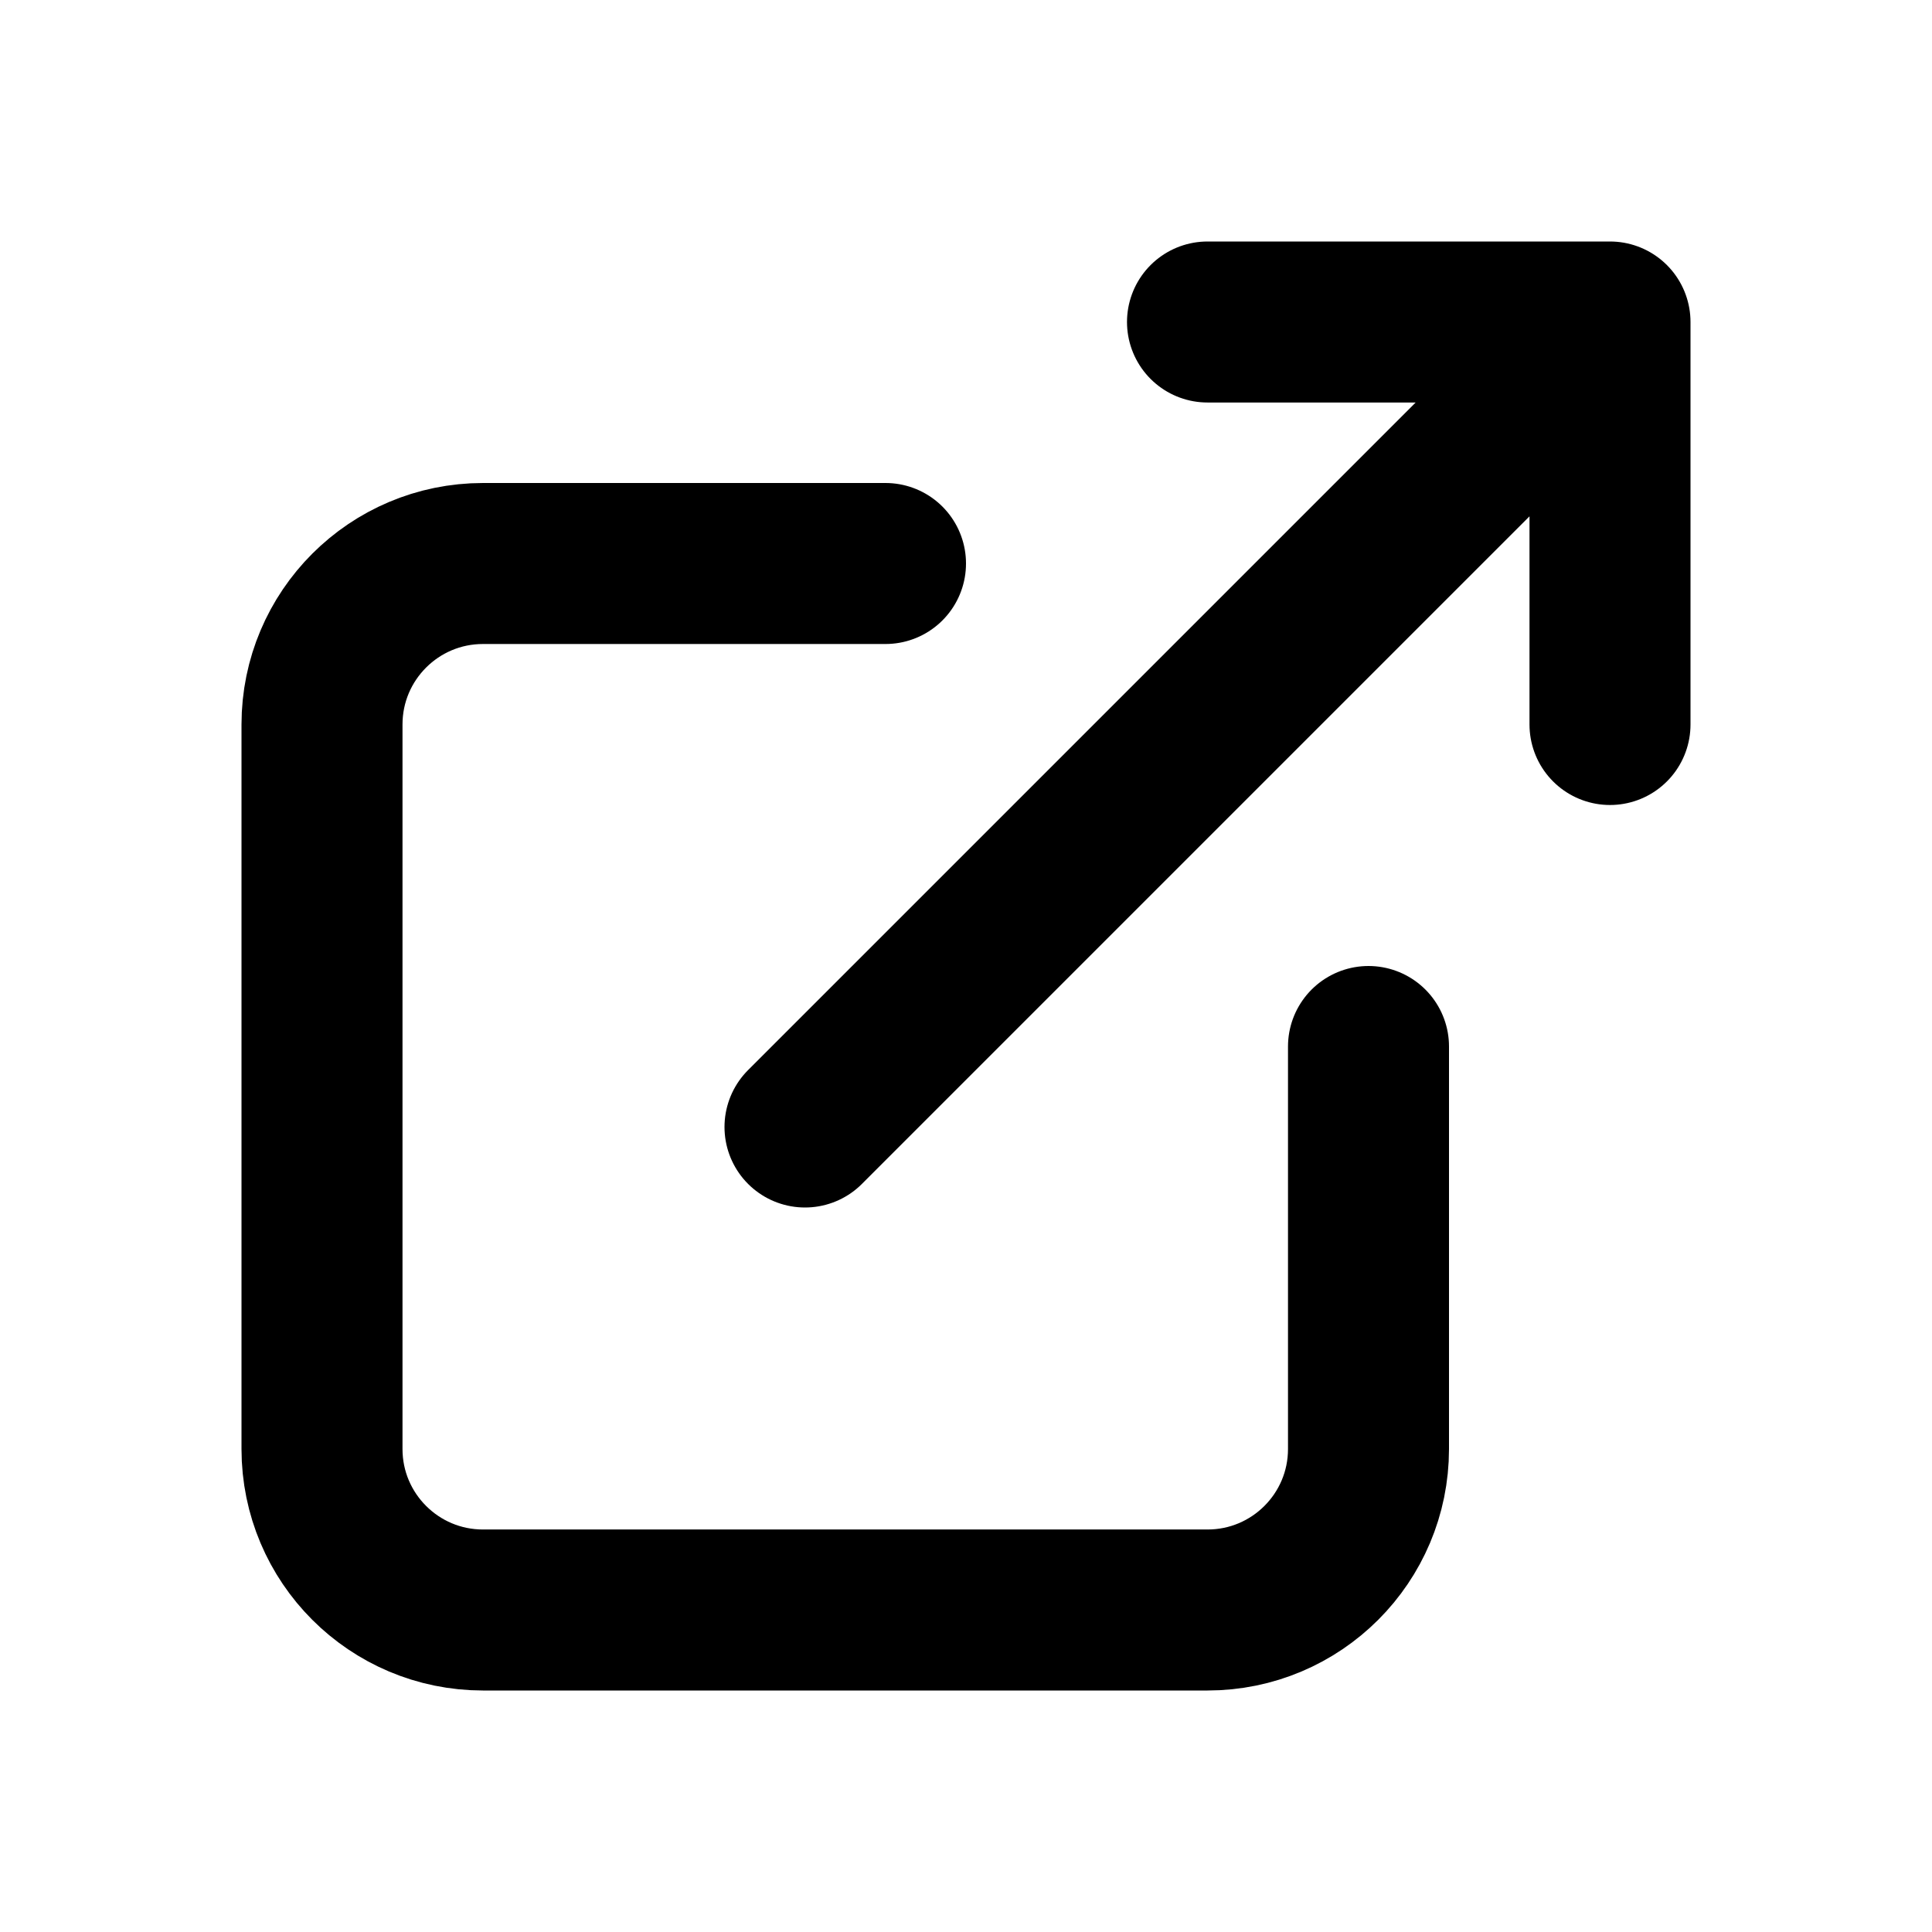
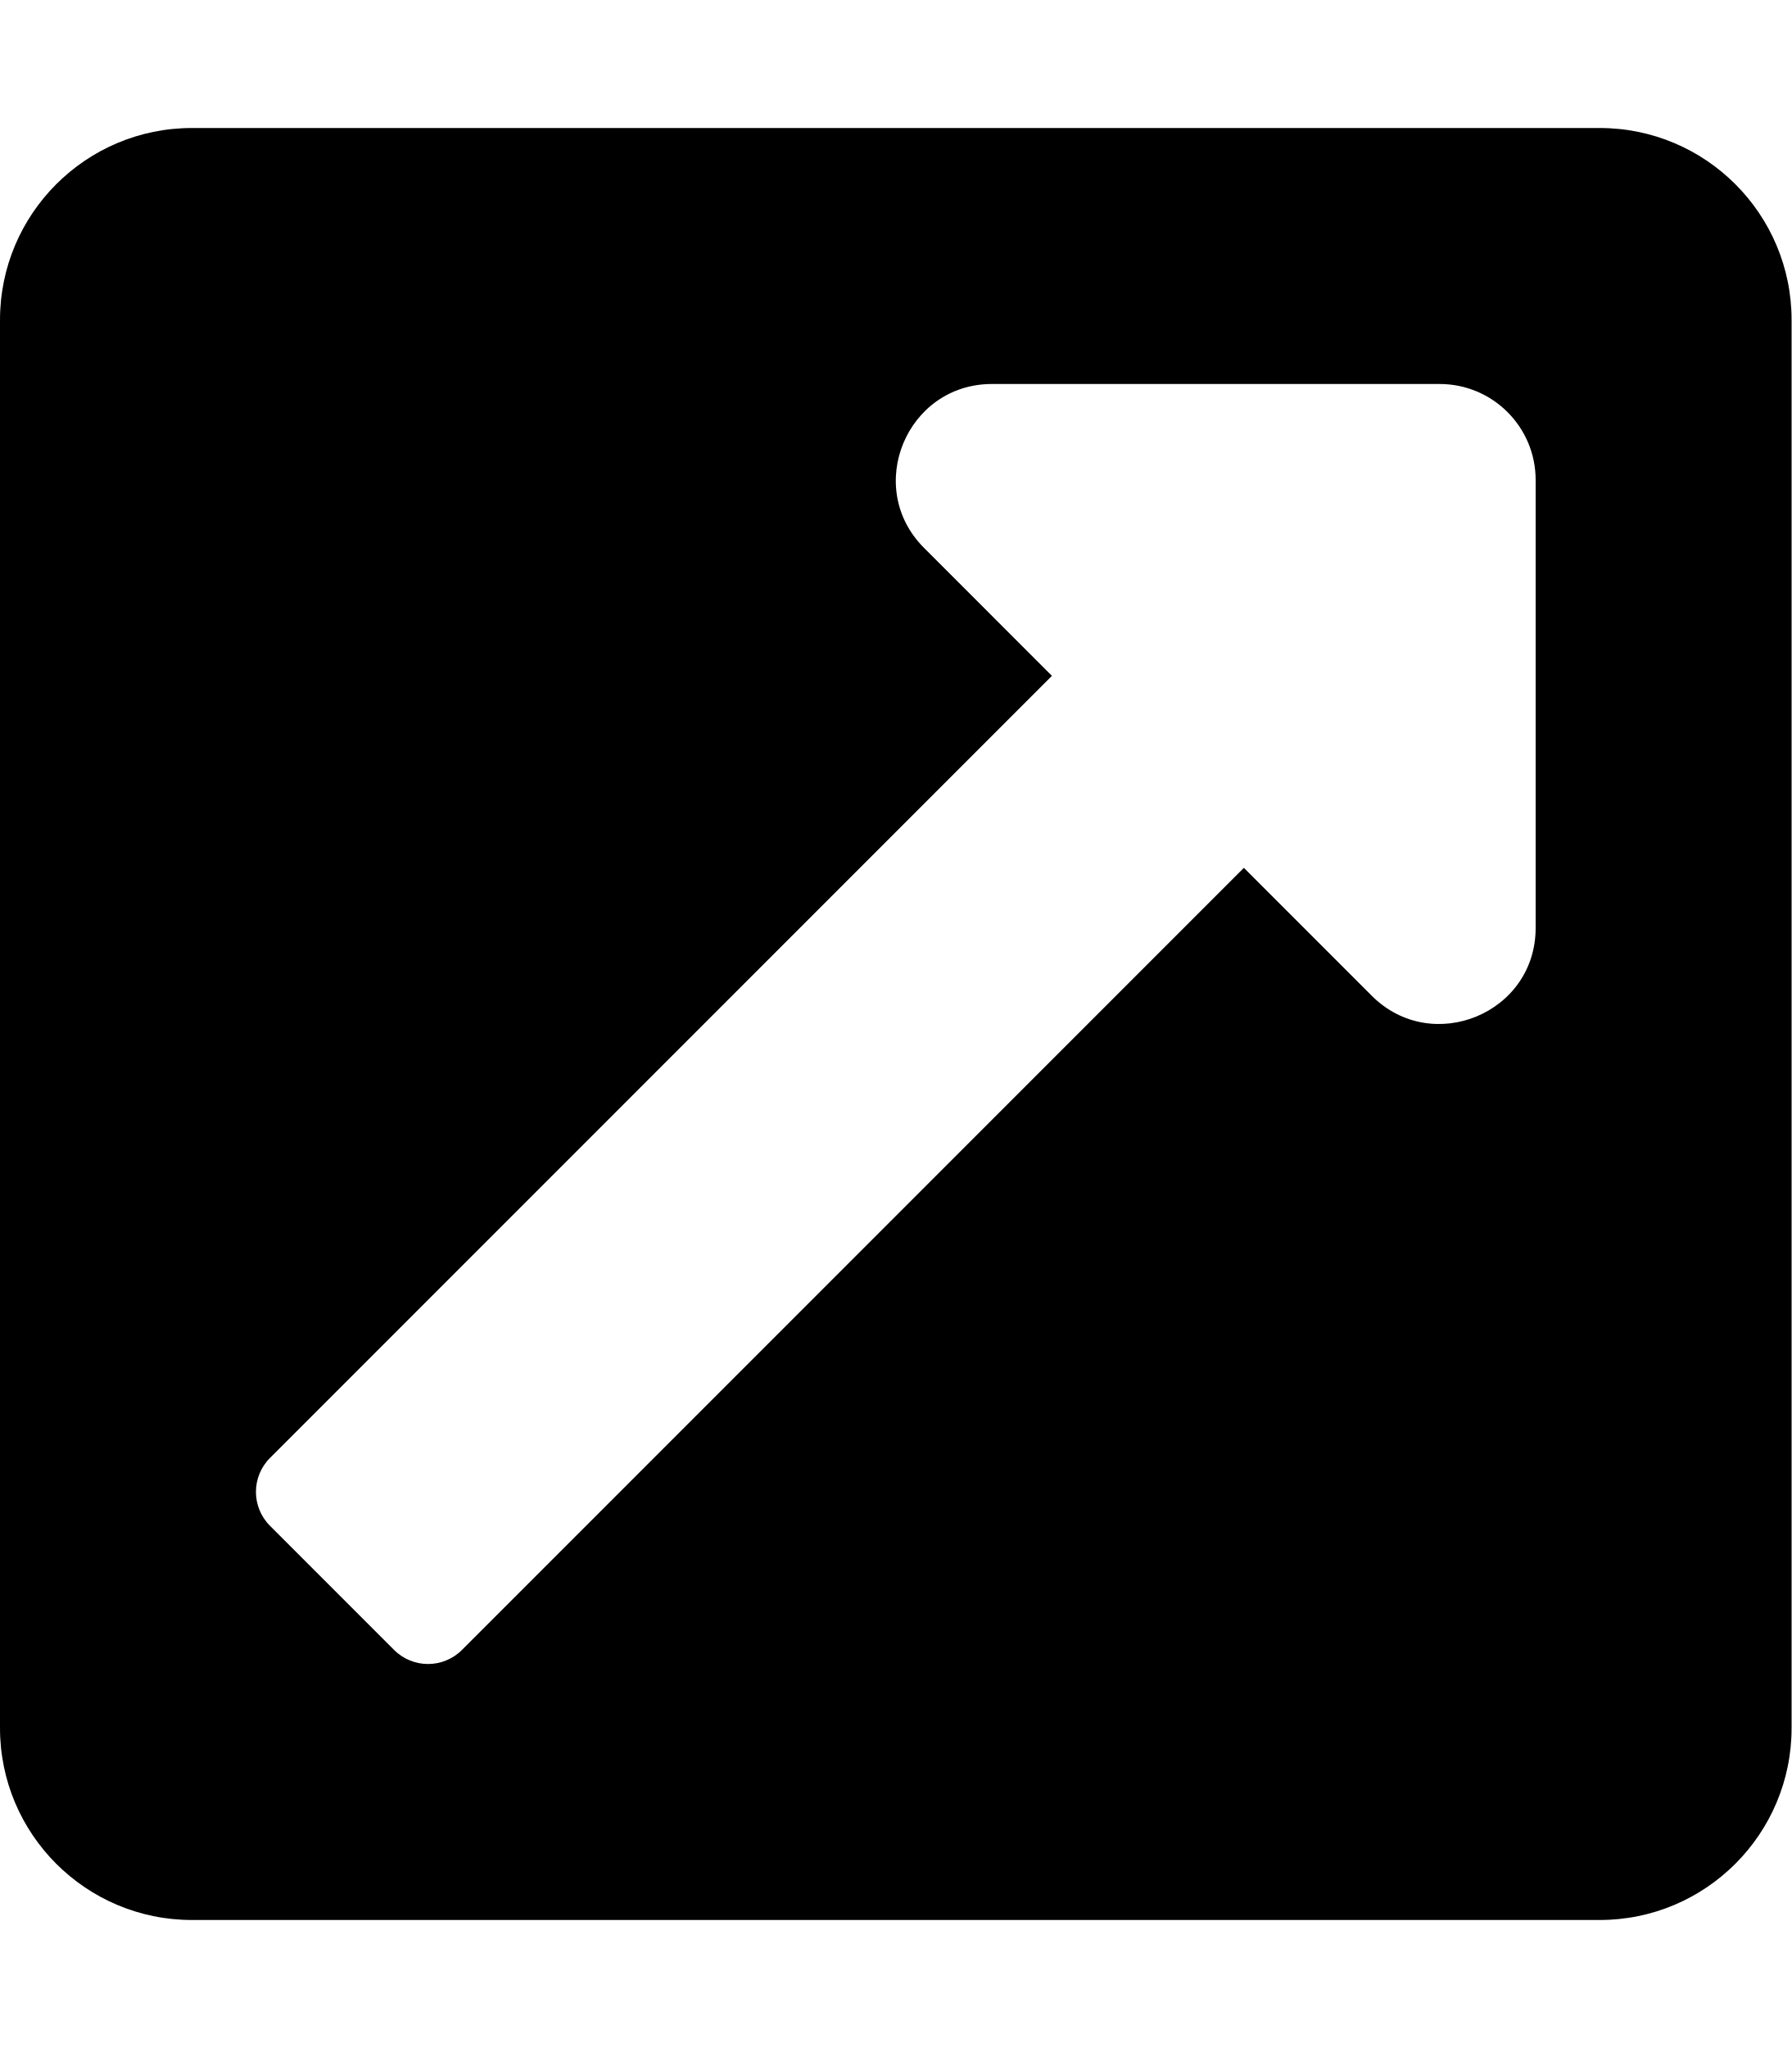
- <svg xmlns="http://www.w3.org/2000/svg" viewBox="0 0 24 24">
-   <g fill="none" stroke="currentColor" stroke-width="2" stroke-linecap="round" stroke-linejoin="round">
-     <path d="M11 7H6a2 2 0 00-2 2v9a2 2 0 002 2h9a2 2 0 002-2v-5M10 14L20 4M15 4h5v5" />
-   </g>
+ <svg xmlns="http://www.w3.org/2000/svg" viewBox="0 0 448 512">
+   <path d="M448 80v352c0 26.51-21.49 48-48 48H48c-26.51 0-48-21.49-48-48V80c0-26.51 21.49-48 48-48h352c26.51 0 48 21.49 48 48zm-88 16H248.029c-21.313 0-32.08 25.861-16.971 40.971l31.984 31.987L67.515 364.485c-4.686 4.686-4.686 12.284 0 16.971l31.029 31.029c4.687 4.686 12.285 4.686 16.971 0l195.526-195.526 31.988 31.991C358.058 263.977 384 253.425 384 231.979V120c0-13.255-10.745-24-24-24z" fill="currentColor" />
</svg>
